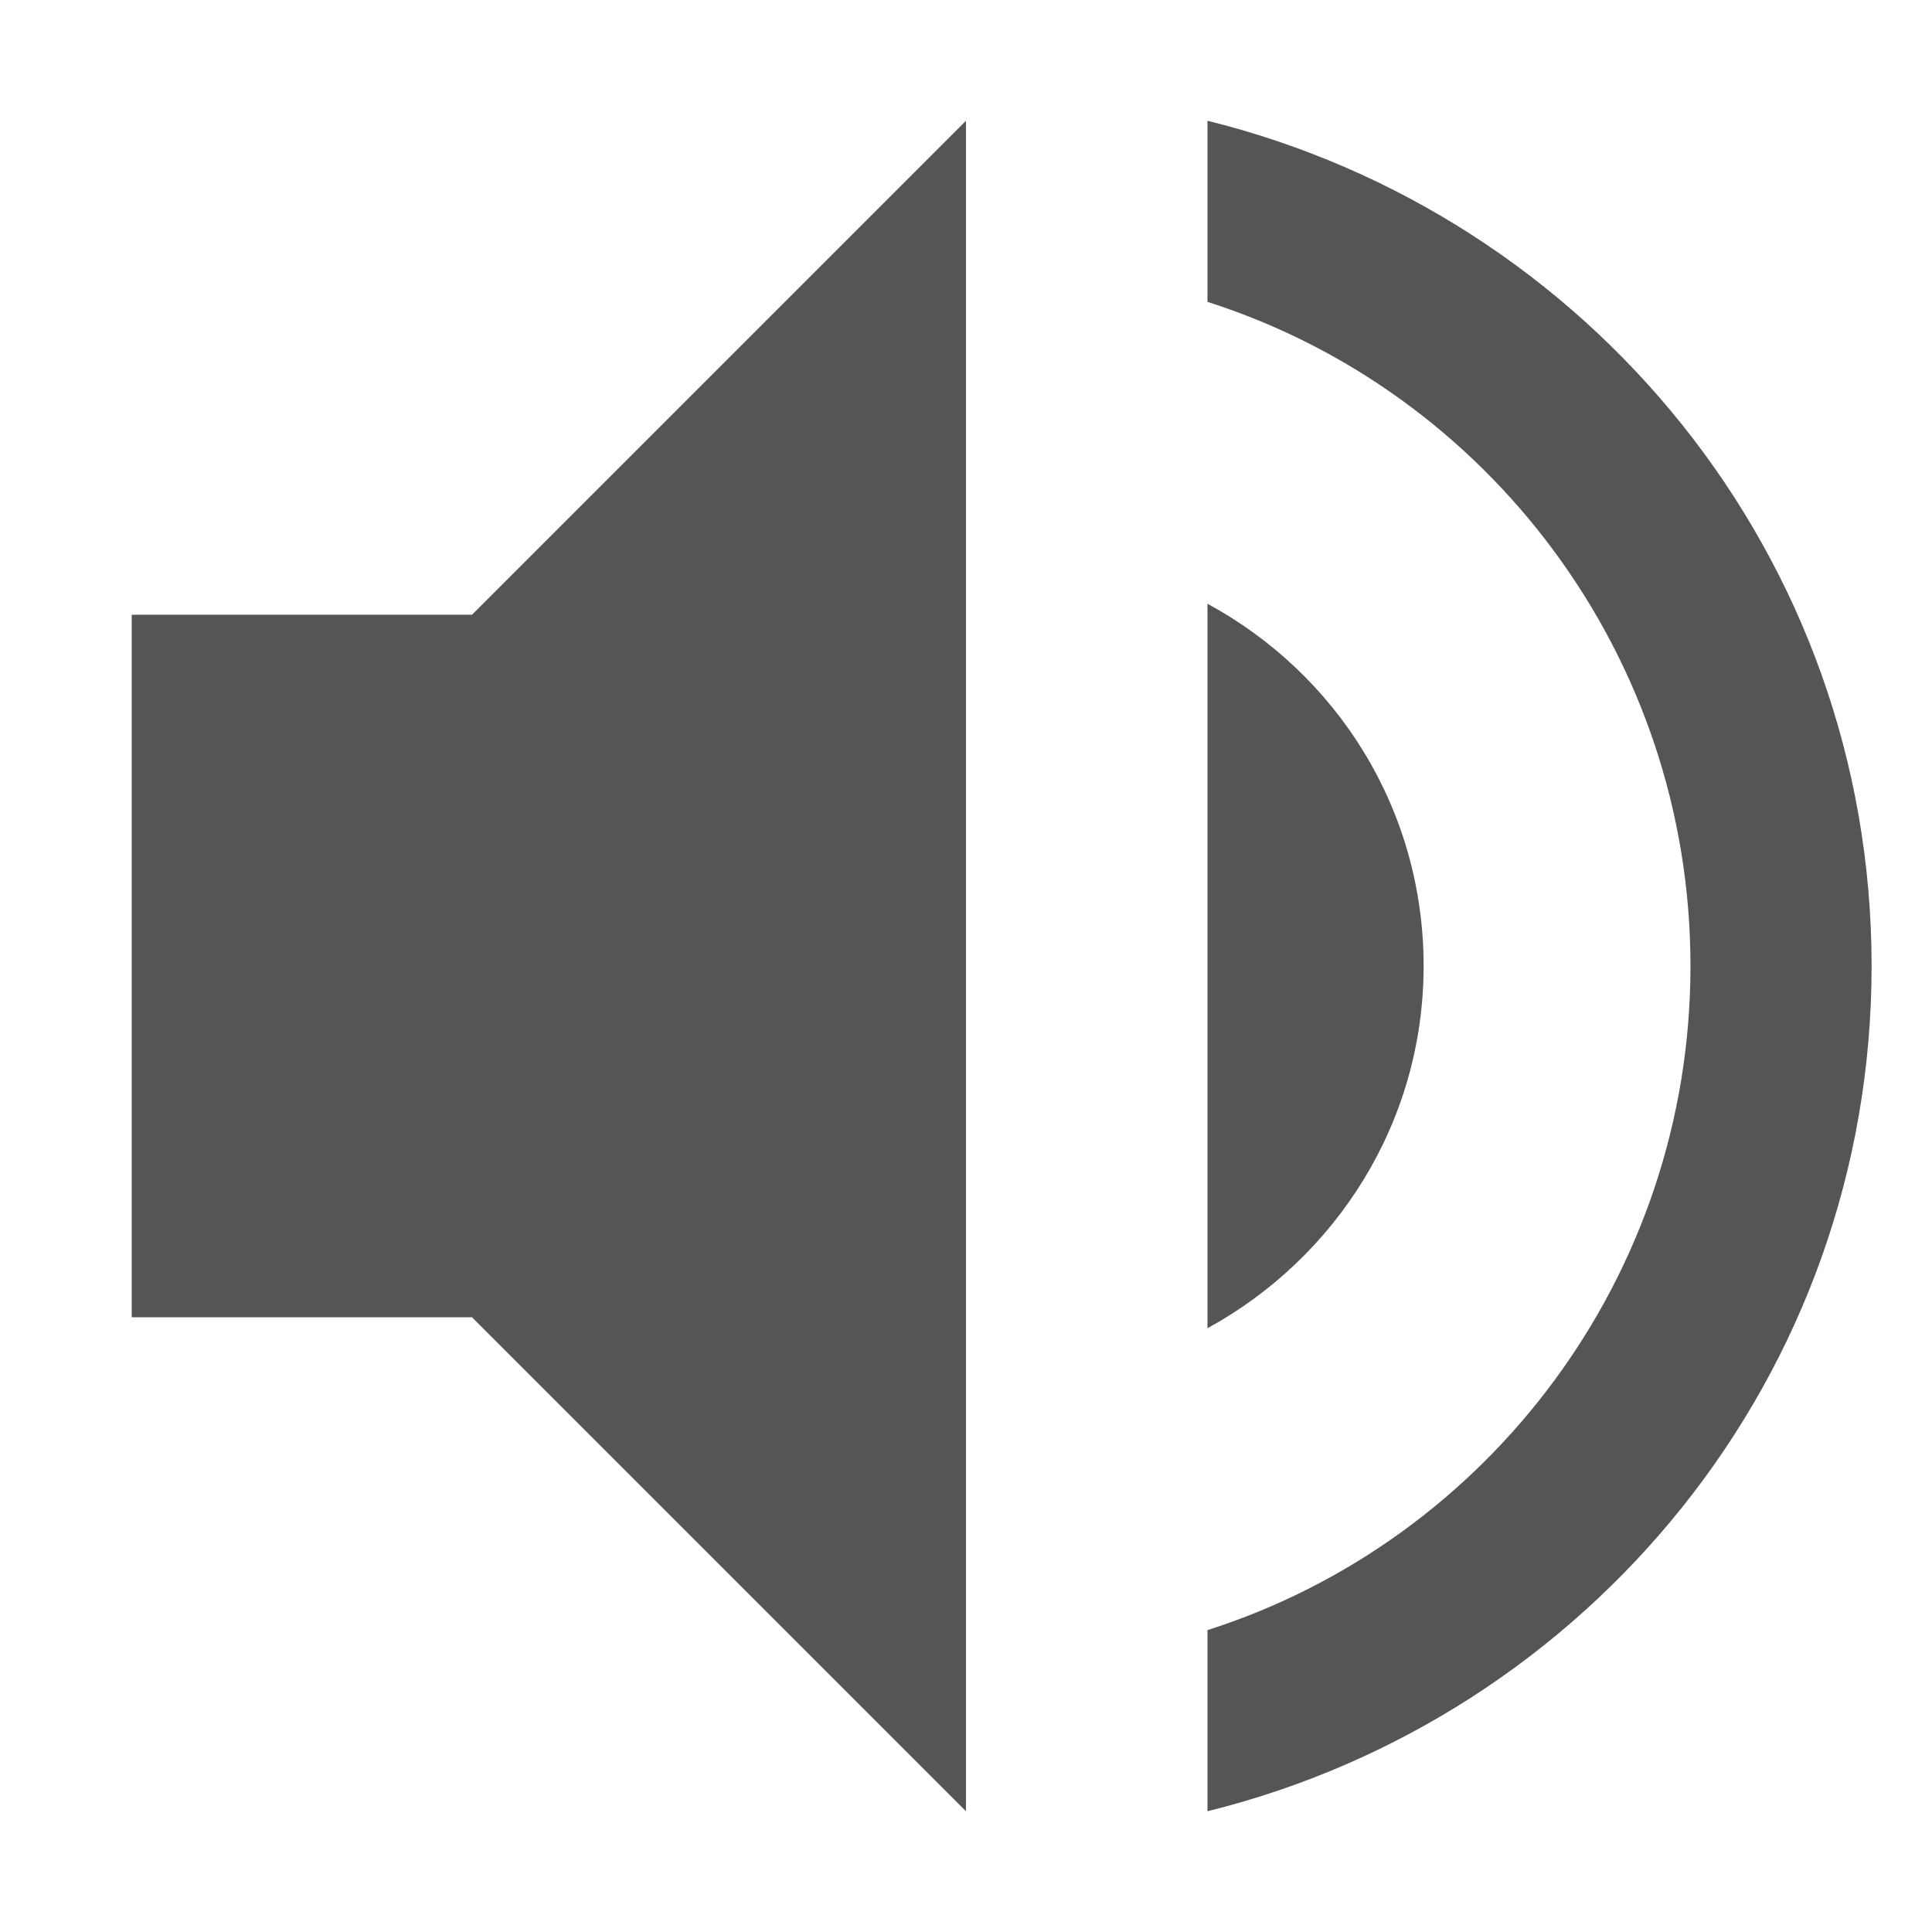
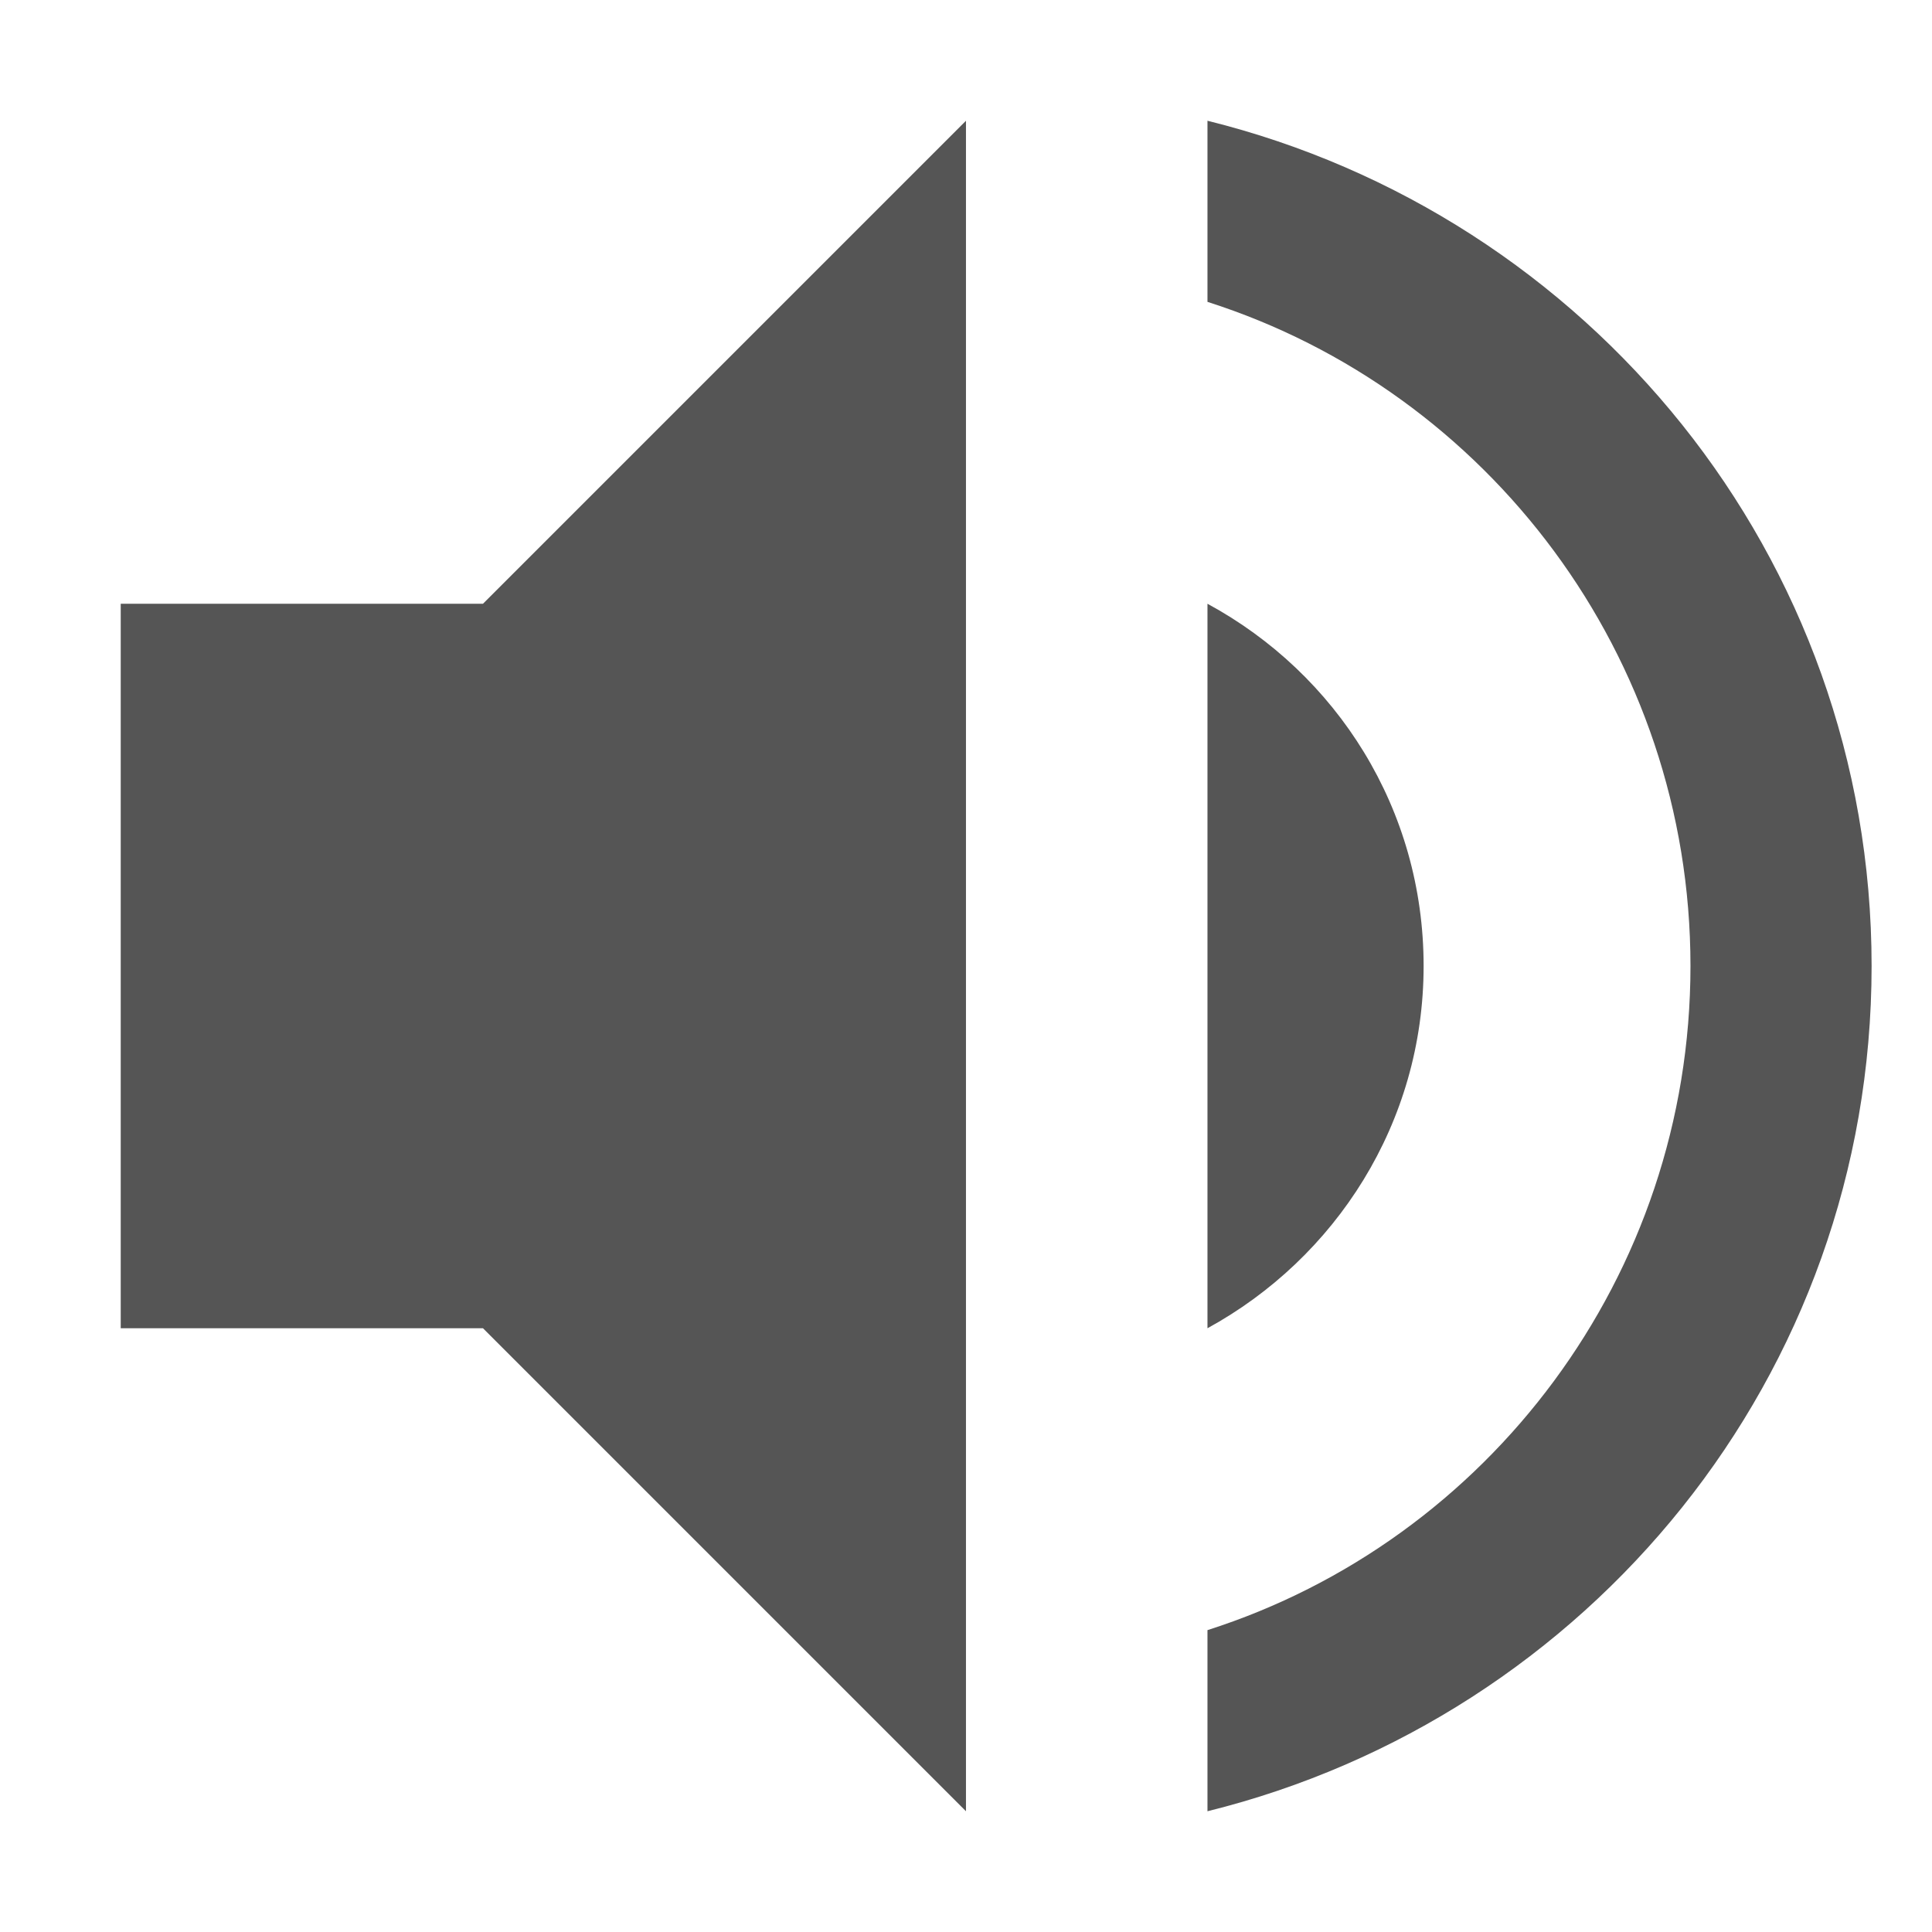
<svg xmlns="http://www.w3.org/2000/svg" xmlns:ns1="http://www.openswatchbook.org/uri/2009/osb" height="16" id="svg7384" style="enable-background:new" version="1.1" width="16">
  <defs id="defs7386">
+     <linearGradient id="linearGradient6882" ns1:paint="solid">
+       <stop id="stop6884" offset="0" style="stop-color:#555555;stop-opacity:1;" />
+     </linearGradient>
    <linearGradient id="linearGradient5606" ns1:paint="solid">
      <stop id="stop5608" offset="0" style="stop-color:#000000;stop-opacity:1;" />
    </linearGradient>
-     <filter color-interpolation-filters="sRGB" id="filter7554">
+     <filter id="filter7554" style="color-interpolation-filters:sRGB">
      <feBlend id="feBlend7556" in2="BackgroundImage" mode="darken" />
    </filter>
  </defs>
-   <g id="layer9" style="display:inline" transform="translate(-265.0002,413)">
-     <path d="m 276.79,-405 c 0,-1.3 -0.72,-2.42 -1.79,-3 l 0,6 c 1.06,-0.58 1.79,-1.7 1.79,-3 z m -10.699,-2.909 0,5.818 2.818,0 L 273,-398 l 0,-14 -4.091,4.091 z M 275,-412 l 0,1.5 c 2.32,0.74 4,2.93 4,5.5 0,2.57 -1.68,4.76 -4,5.5 l 0,1.5 c 3.15,-0.78 5.5,-3.6 5.5,-7 0,-3.4 -2.35,-6.22 -5.5,-7 z" id="path5075" style="fill:#555555;fill-opacity:1;stroke:none" />
+   <g id="layer9" style="display:inline" transform="translate(-265.0002,475)">
+     <path d="m 276.79,-467 c 0,-1.3 -0.72,-2.42 -1.79,-3 l 0,6 c 1.06,-0.58 1.79,-1.7 1.79,-3 z m -10.79,-3 0,6 3,0 4,4 0,-14 -4,4 z m 9,-4 0,1.5 c 2.32,0.74 4,2.93 4,5.5 0,2.57 -1.68,4.76 -4,5.5 l 0,1.5 c 3.15,-0.78 5.5,-3.6 5.5,-7 0,-3.4 -2.35,-6.22 -5.5,-7 z" id="path5075" style="fill:#555555;fill-opacity:1;stroke:none" />
  </g>
-   <g id="layer10" style="display:inline;filter:url(#filter7554)" transform="translate(-265.0002,413)" />
-   <g id="layer1" style="display:inline" transform="translate(-24,-204)" />
-   <g id="layer14" style="display:inline" transform="translate(-265.0002,413)" />
-   <g id="layer15" style="display:inline" transform="translate(-265.0002,413)" />
-   <g id="g71291" style="display:inline" transform="translate(-265.0002,413)" />
-   <g id="layer2" style="display:inline" transform="translate(-24,-54)" />
-   <g id="g6058" style="display:inline" transform="translate(-24,-54)" />
-   <g id="layer12" style="display:inline" transform="translate(-265.0002,413)" />
+   <g id="layer10" style="display:inline;filter:url(#filter7554)" transform="translate(-265.0002,475)" />
+   <g id="layer1" style="display:inline" transform="translate(-24,-142)" />
+   <g id="layer14" style="display:inline" transform="translate(-265.0002,475)" />
+   <g id="layer15" style="display:inline" transform="translate(-265.0002,475)" />
+   <g id="g71291" style="display:inline" transform="translate(-265.0002,475)" />
+   <g id="layer2" style="display:inline" transform="translate(-24,8)" />
+   <g id="layer12" style="display:inline" transform="translate(-265.0002,475)" />
</svg>
